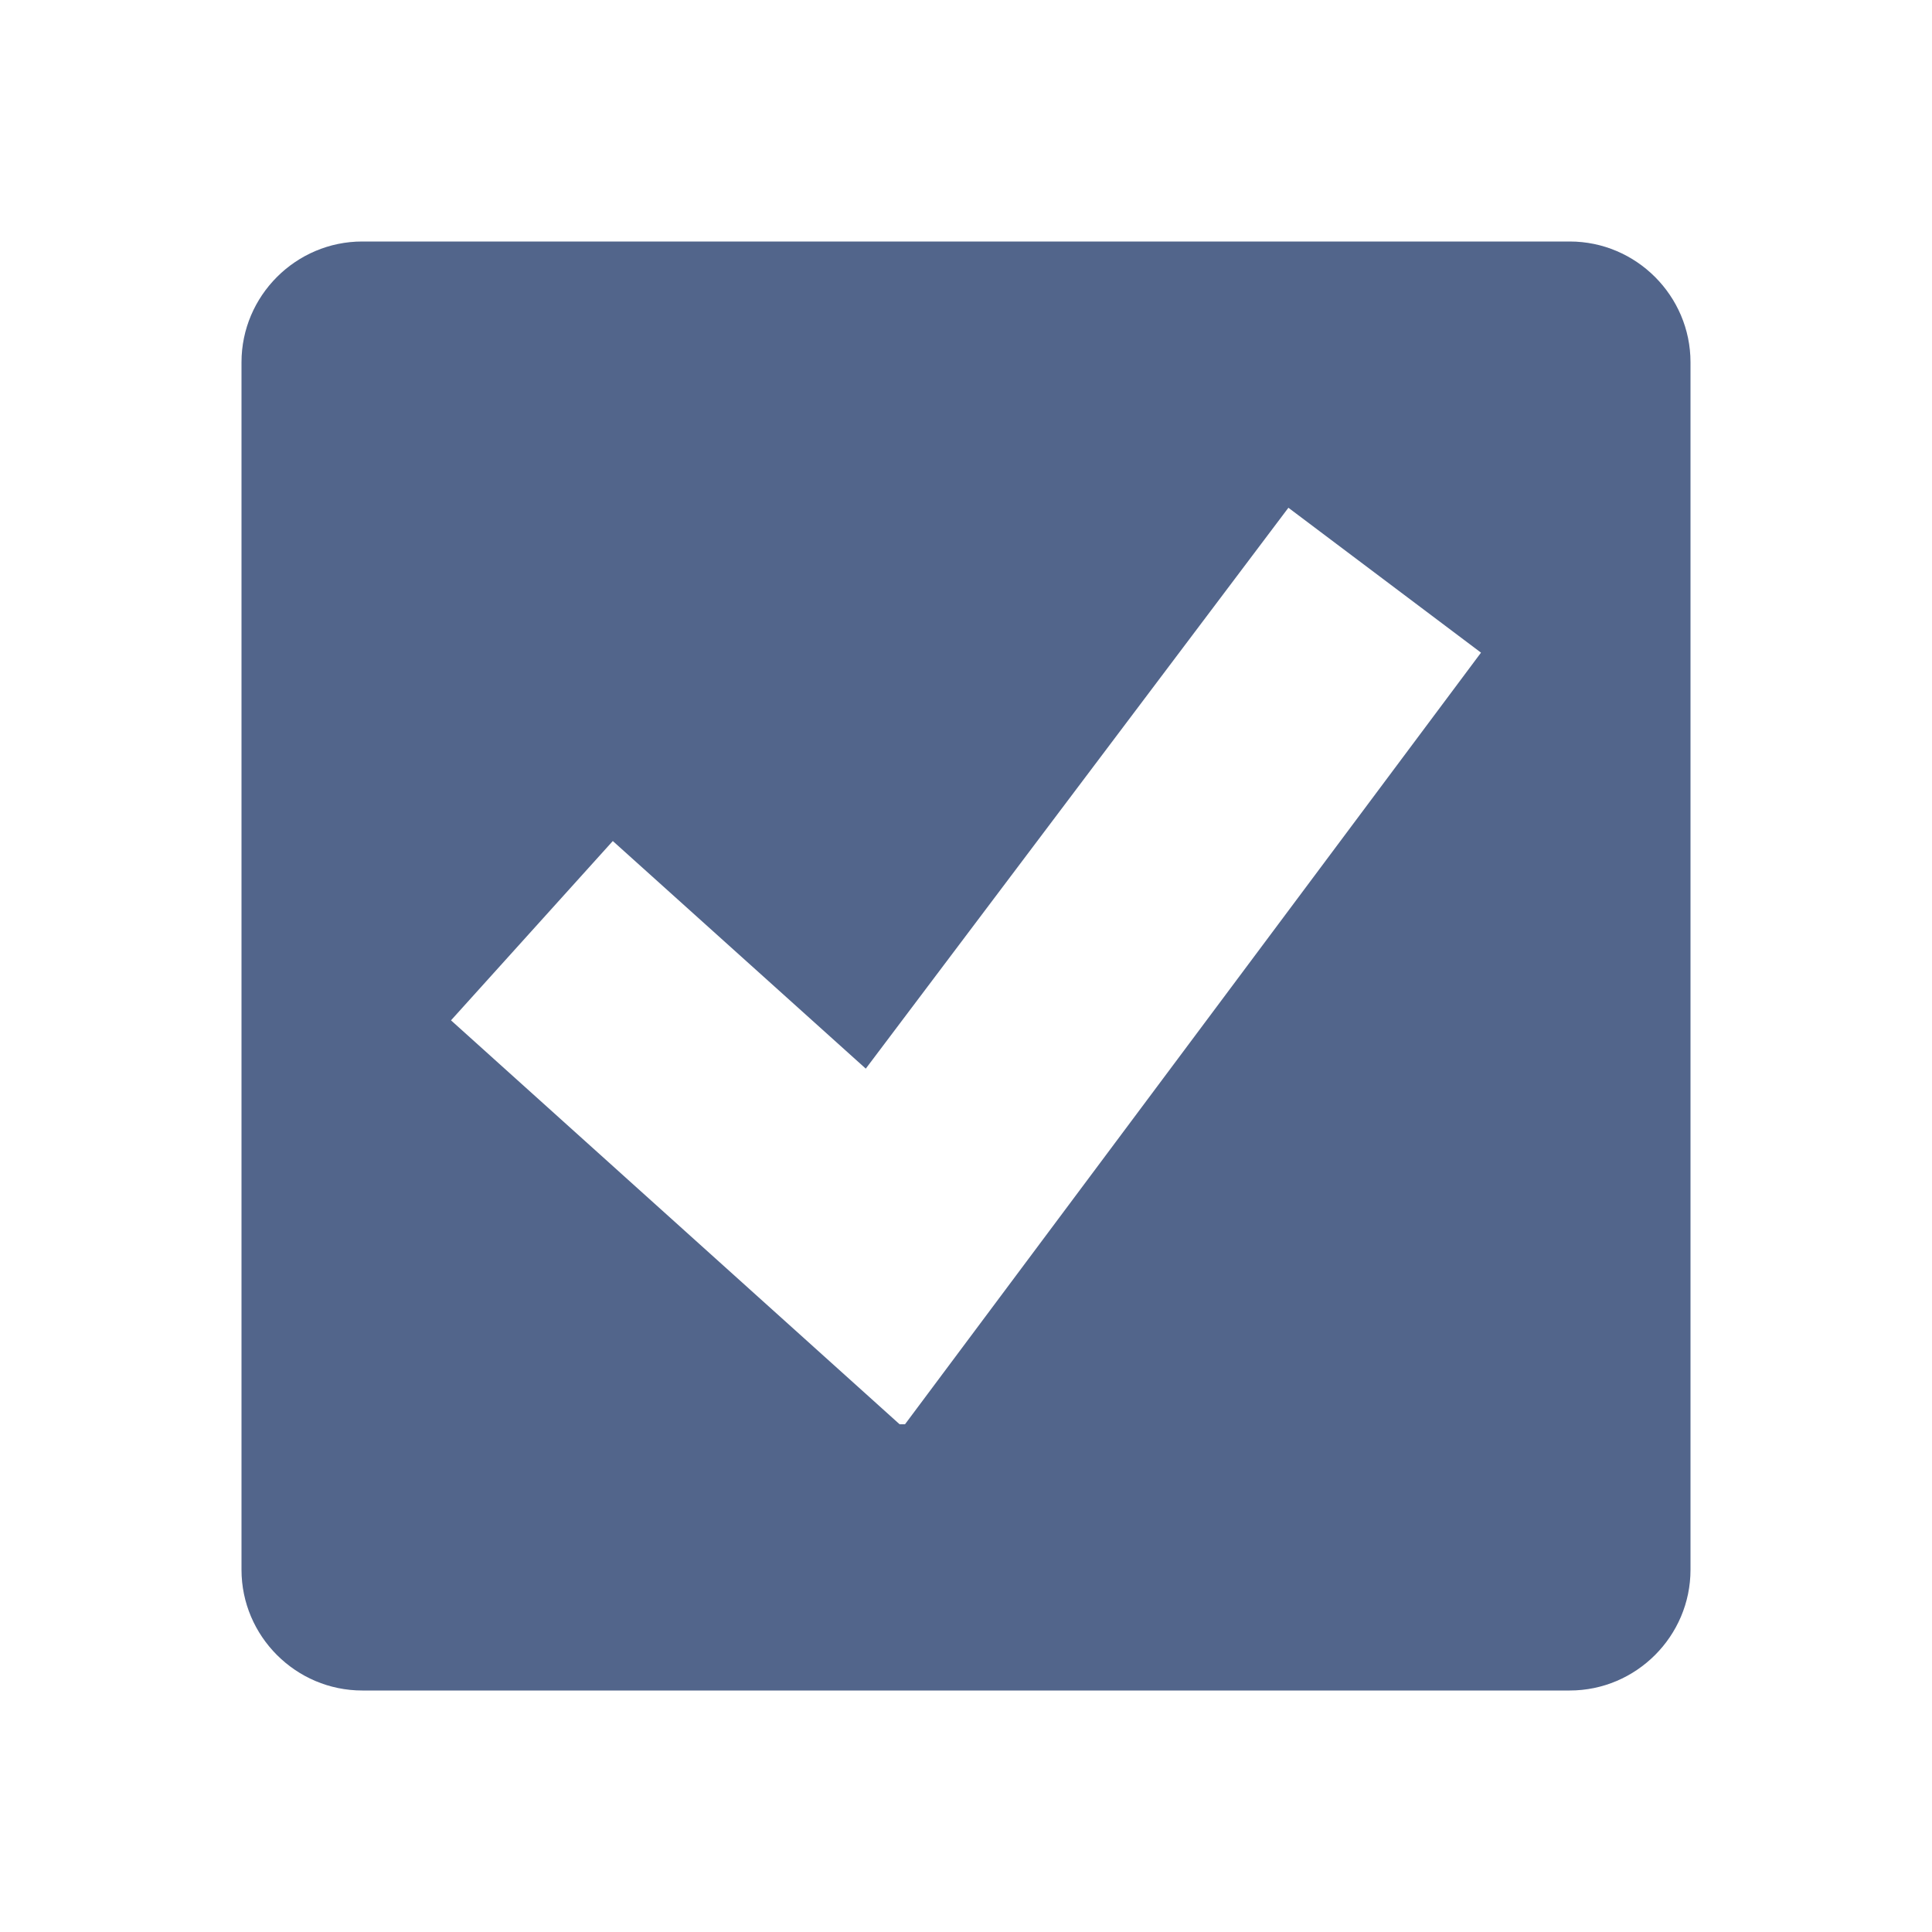
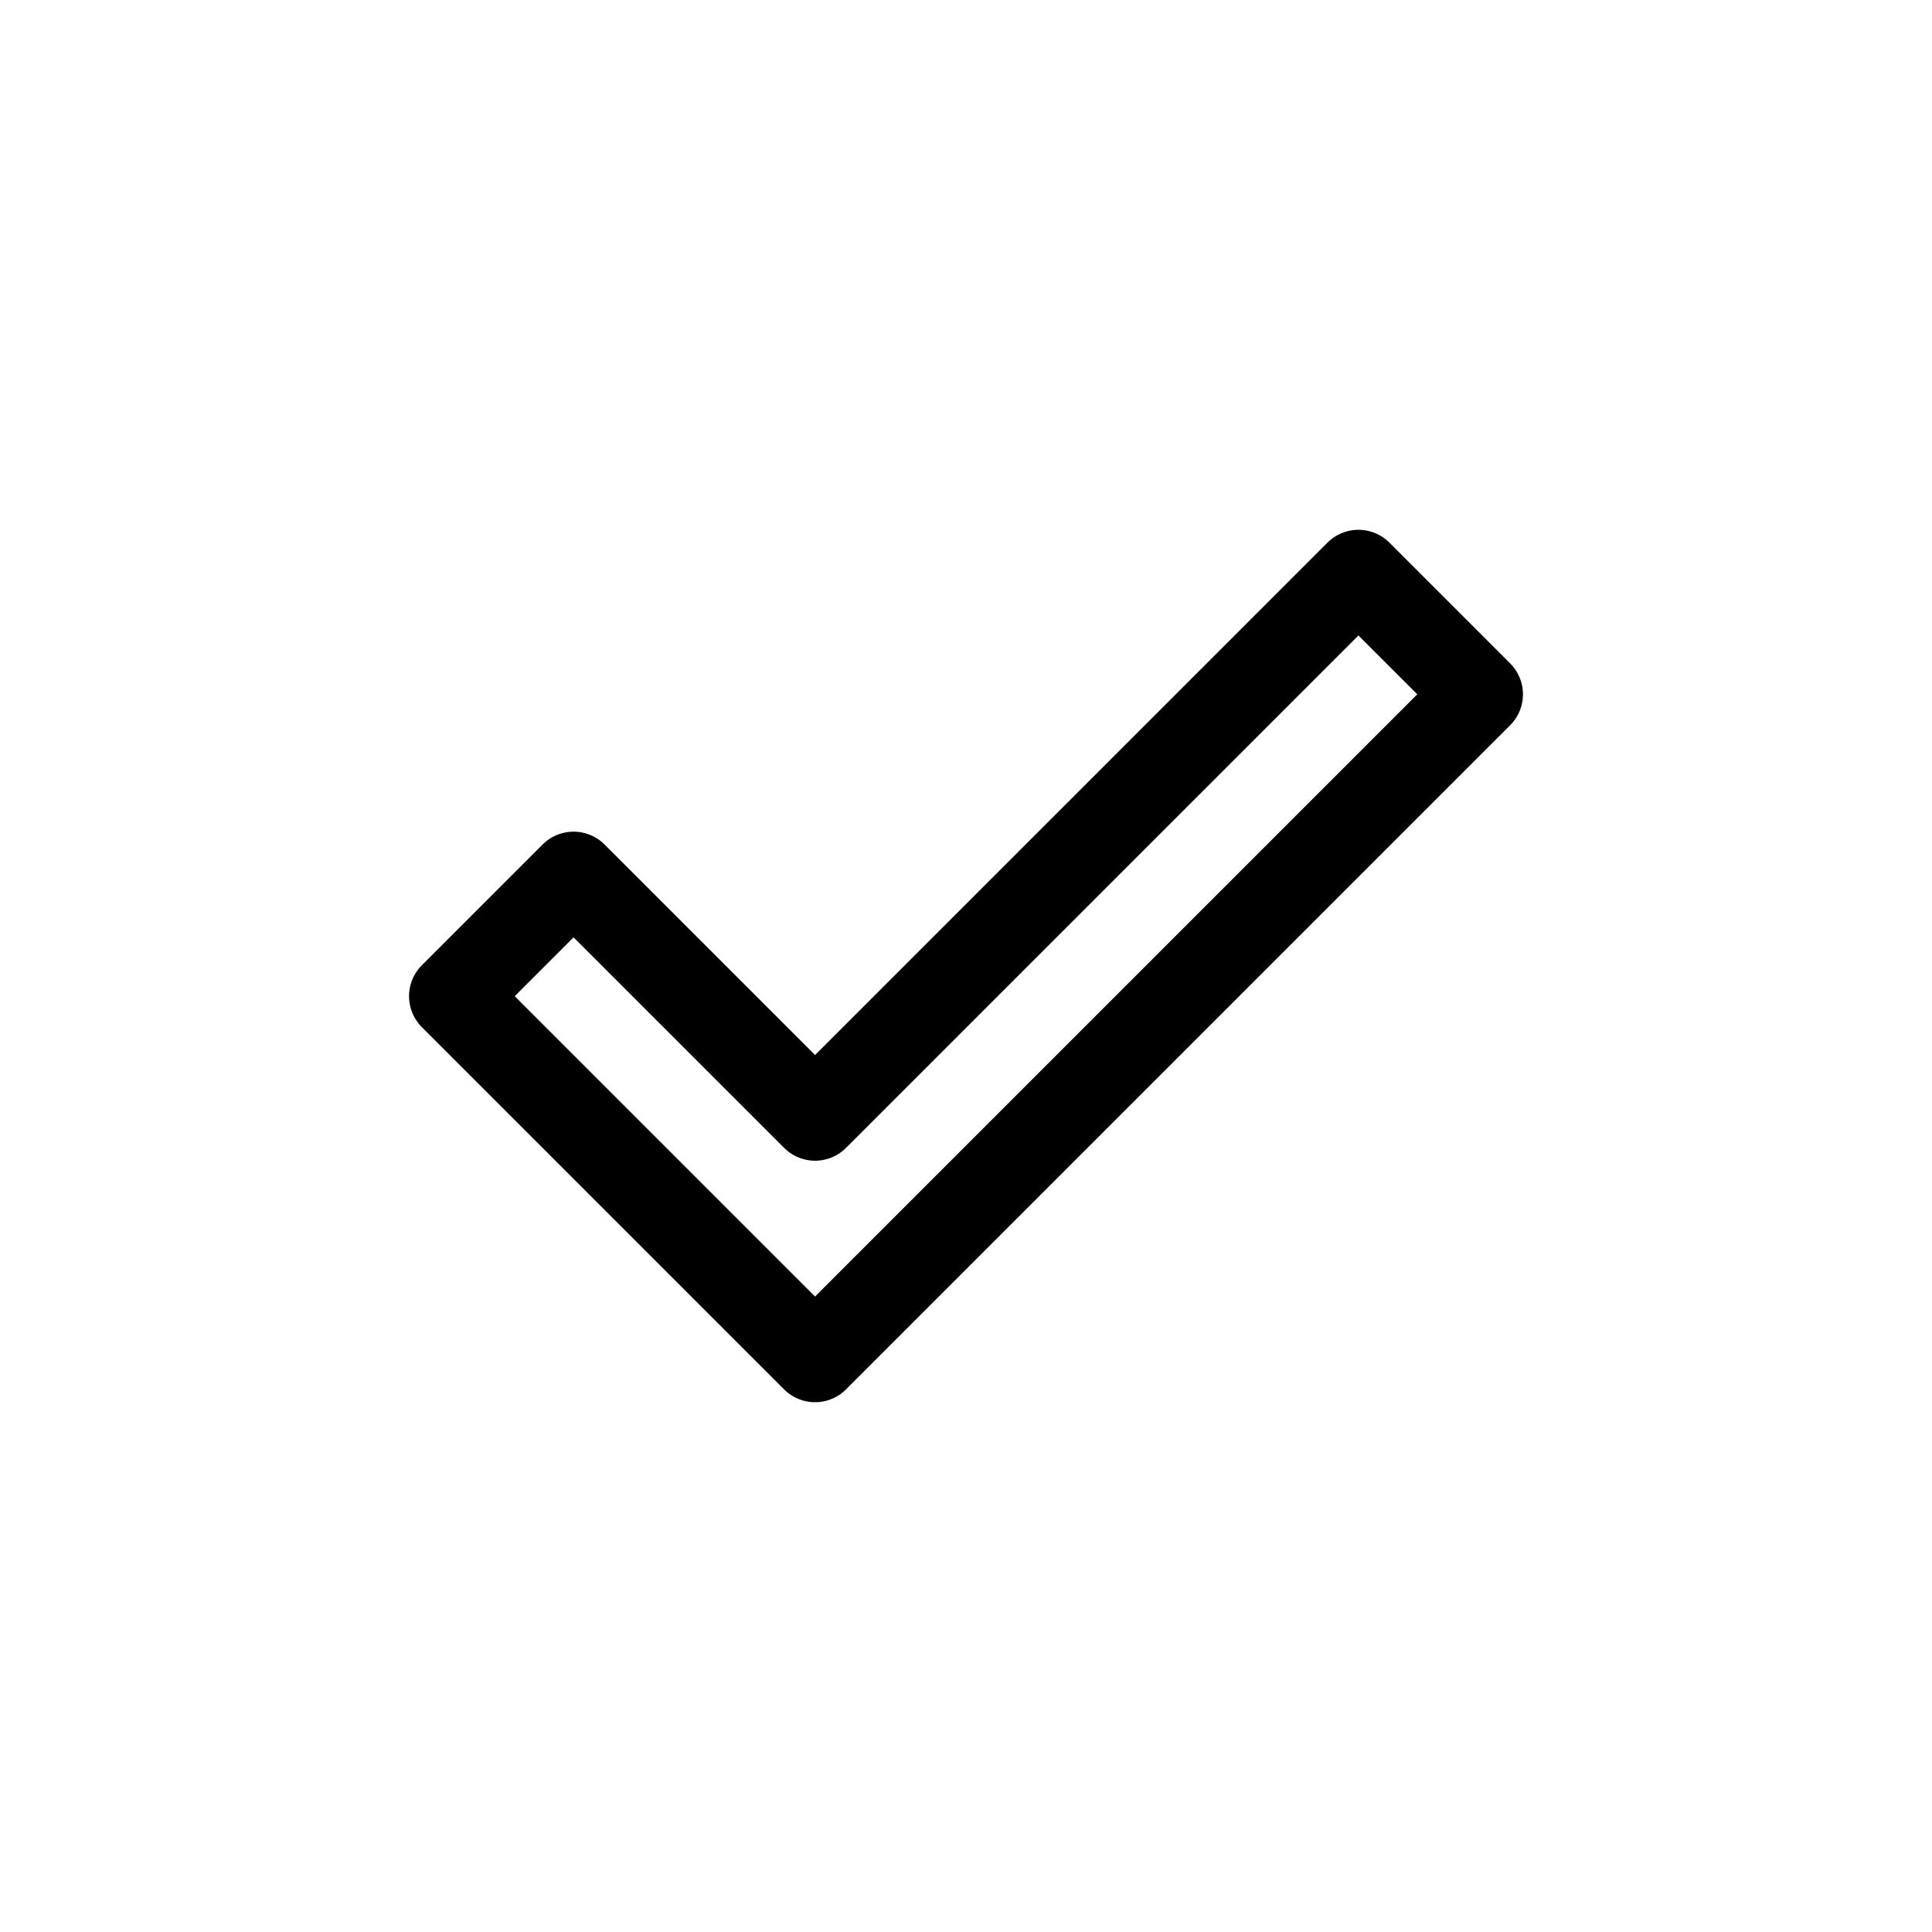
- <svg xmlns="http://www.w3.org/2000/svg" xmlns:xlink="http://www.w3.org/1999/xlink" version="1.1" id="Layer_1" x="0px" y="0px" viewBox="0 0 320 320" style="enable-background:new 0 0 320 320;" xml:space="preserve">
-   <style type="text/css">
- 	.st0{clip-path:url(#SVGID_00000183207626122444937270000011695135266282501288_);fill:#52658B;}
- </style>
-   <g>
-     <g>
-       <defs>
-         <rect id="SVGID_1_" y="0" width="320" height="320" />
-       </defs>
-       <clipPath id="SVGID_00000055701824414351390740000007118335685896586422_">
-         <use xlink:href="#SVGID_1_" style="overflow:visible;" />
-       </clipPath>
-       <path style="clip-path:url(#SVGID_00000055701824414351390740000007118335685896586422_);fill:#52658B;" d="M245.3,108.1    l-95.4,127.8H149l0,0l0,0L74.7,169l26.8-29.7l41.9,37.7l70-92.9L245.3,108.1z M280,260V60c0-11-9-20-20-20H60c-11,0-20,9-20,20    v200c0,11,9,20,20,20h200C271,280,280,271,280,260" />
-     </g>
-   </g>
+ <svg xmlns="http://www.w3.org/2000/svg" id="cat-pg" width="32" height="32" viewBox="0 0 32 32">
+   <defs>
+     <style>.cls-1{fill:none;stroke:#000;stroke-linejoin:round;stroke-width:1.45px;}</style>
+   </defs>
+   <polygon class="cls-1" points="7.5 16.5 9.5 14.5 13.5 18.5 22.5 9.5 24.5 11.5 13.5 22.5 7.5 16.5" />
</svg>
